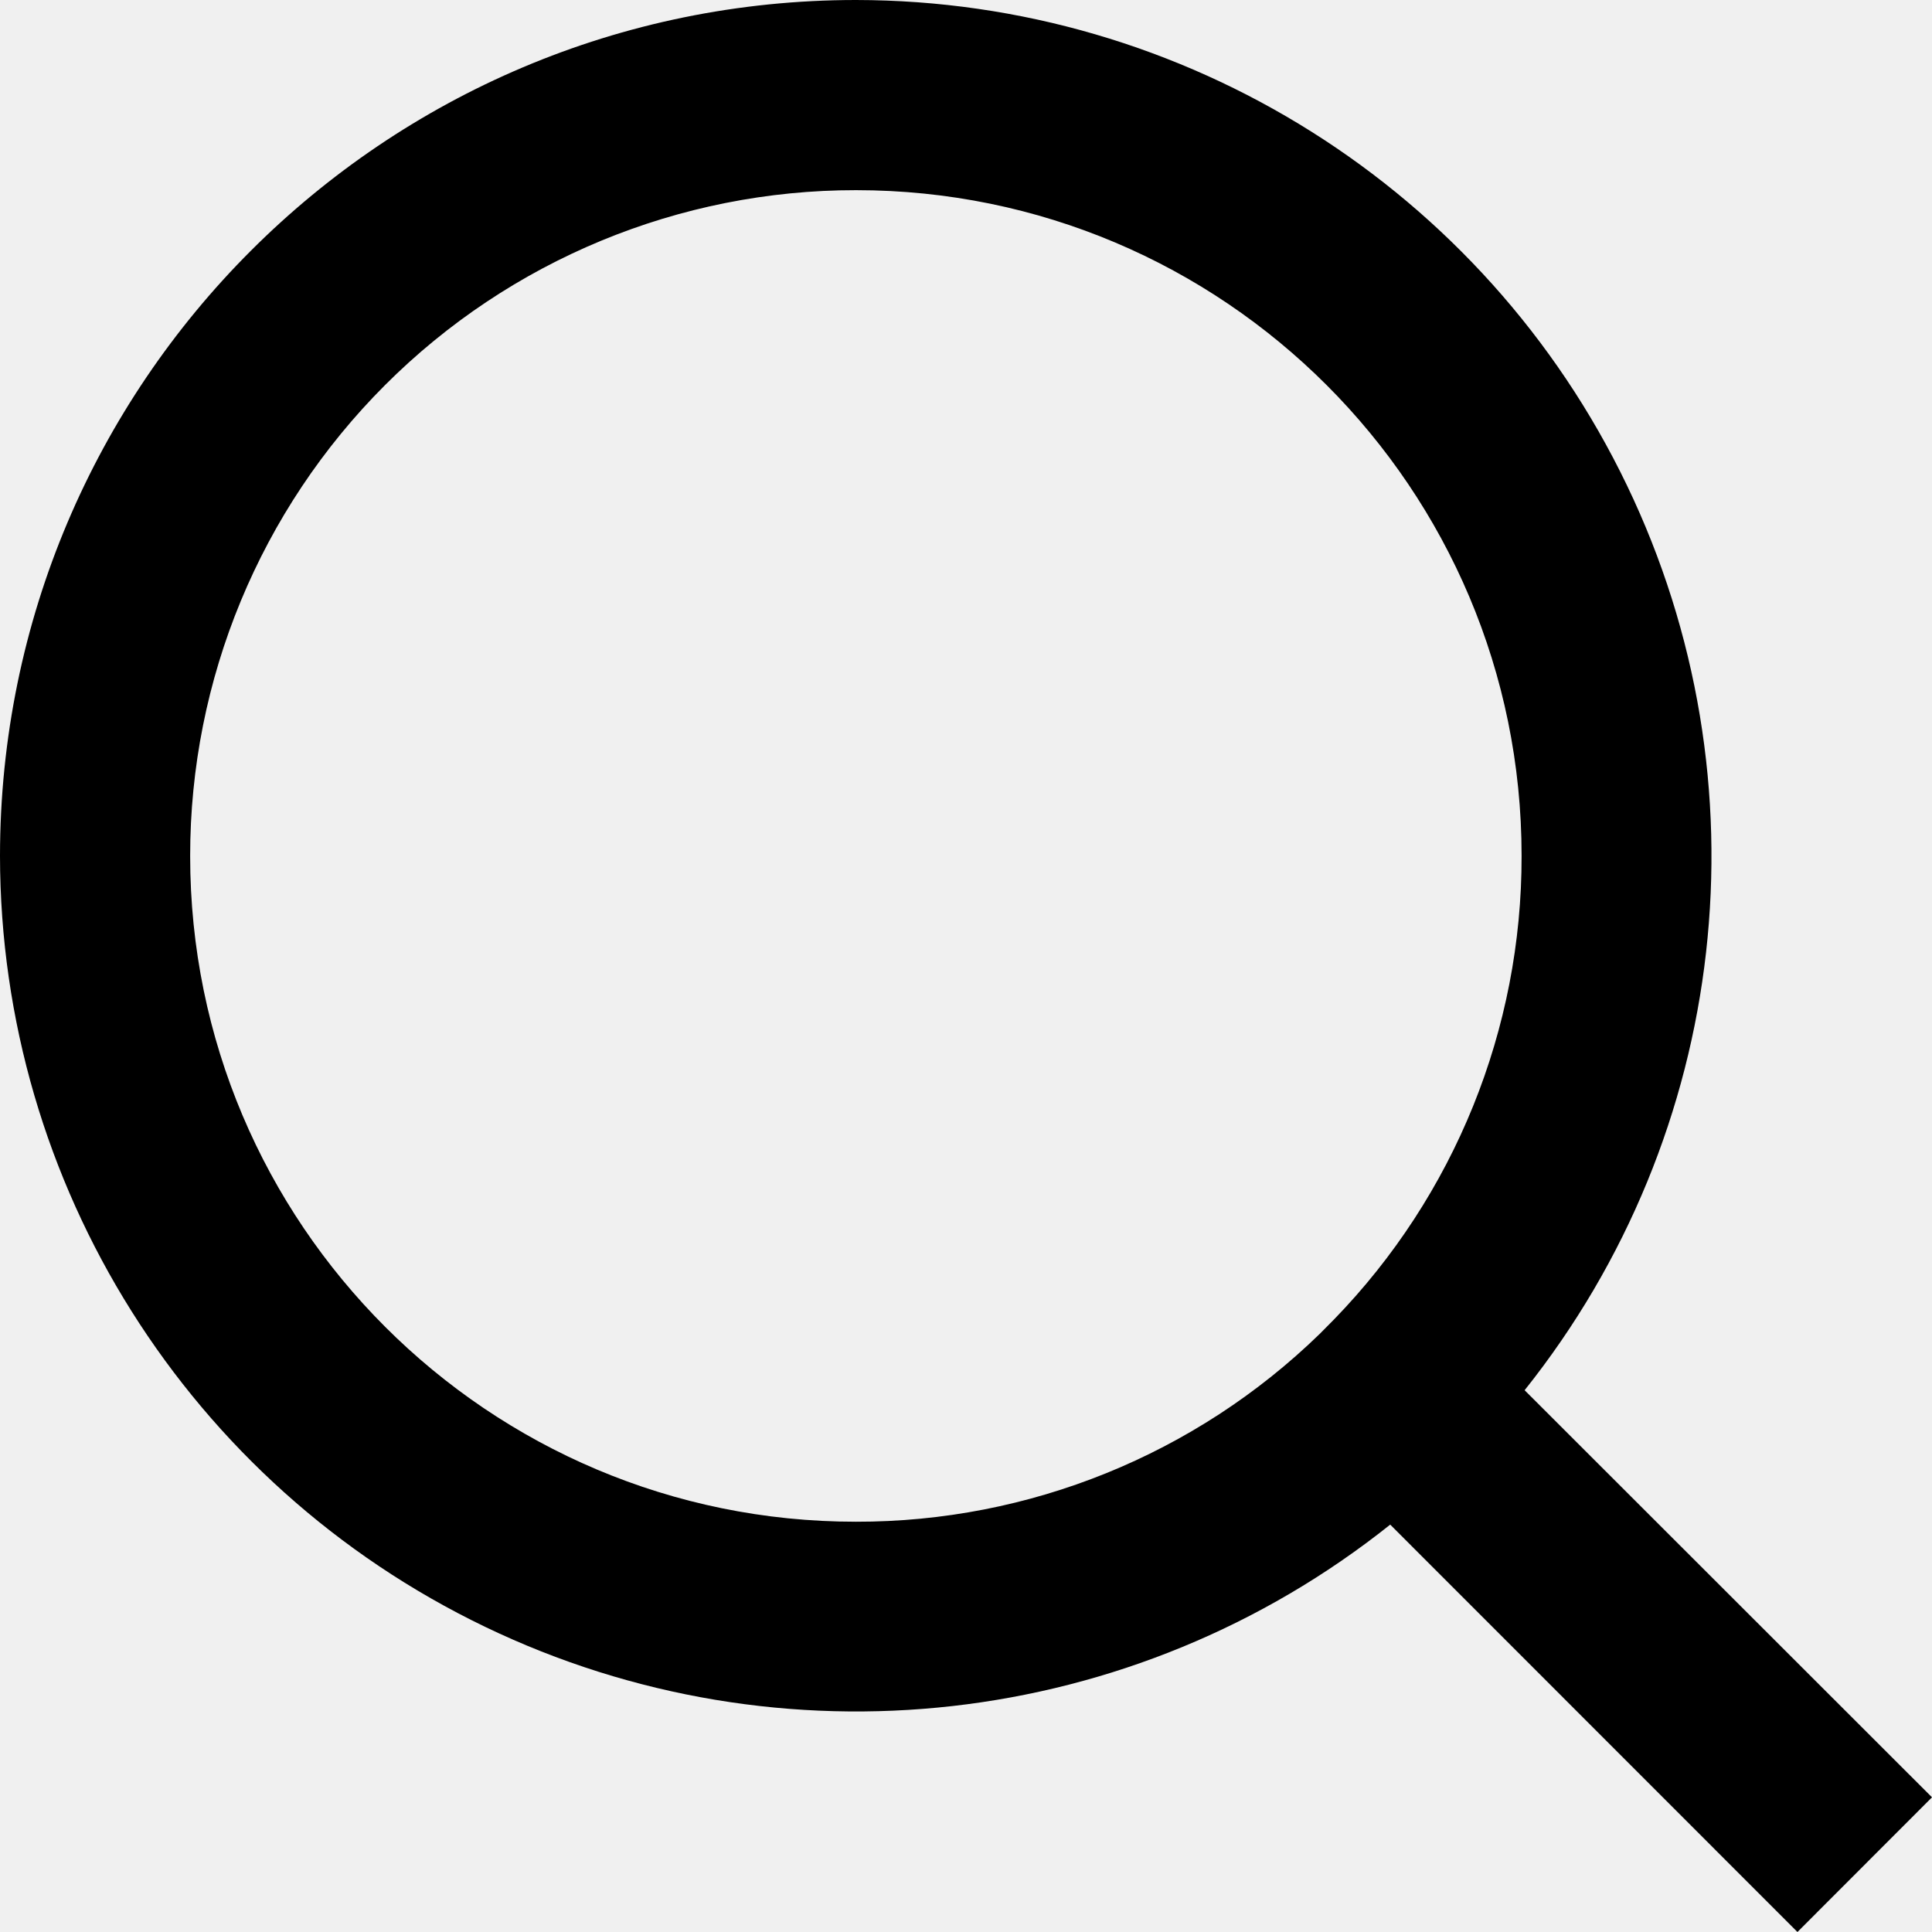
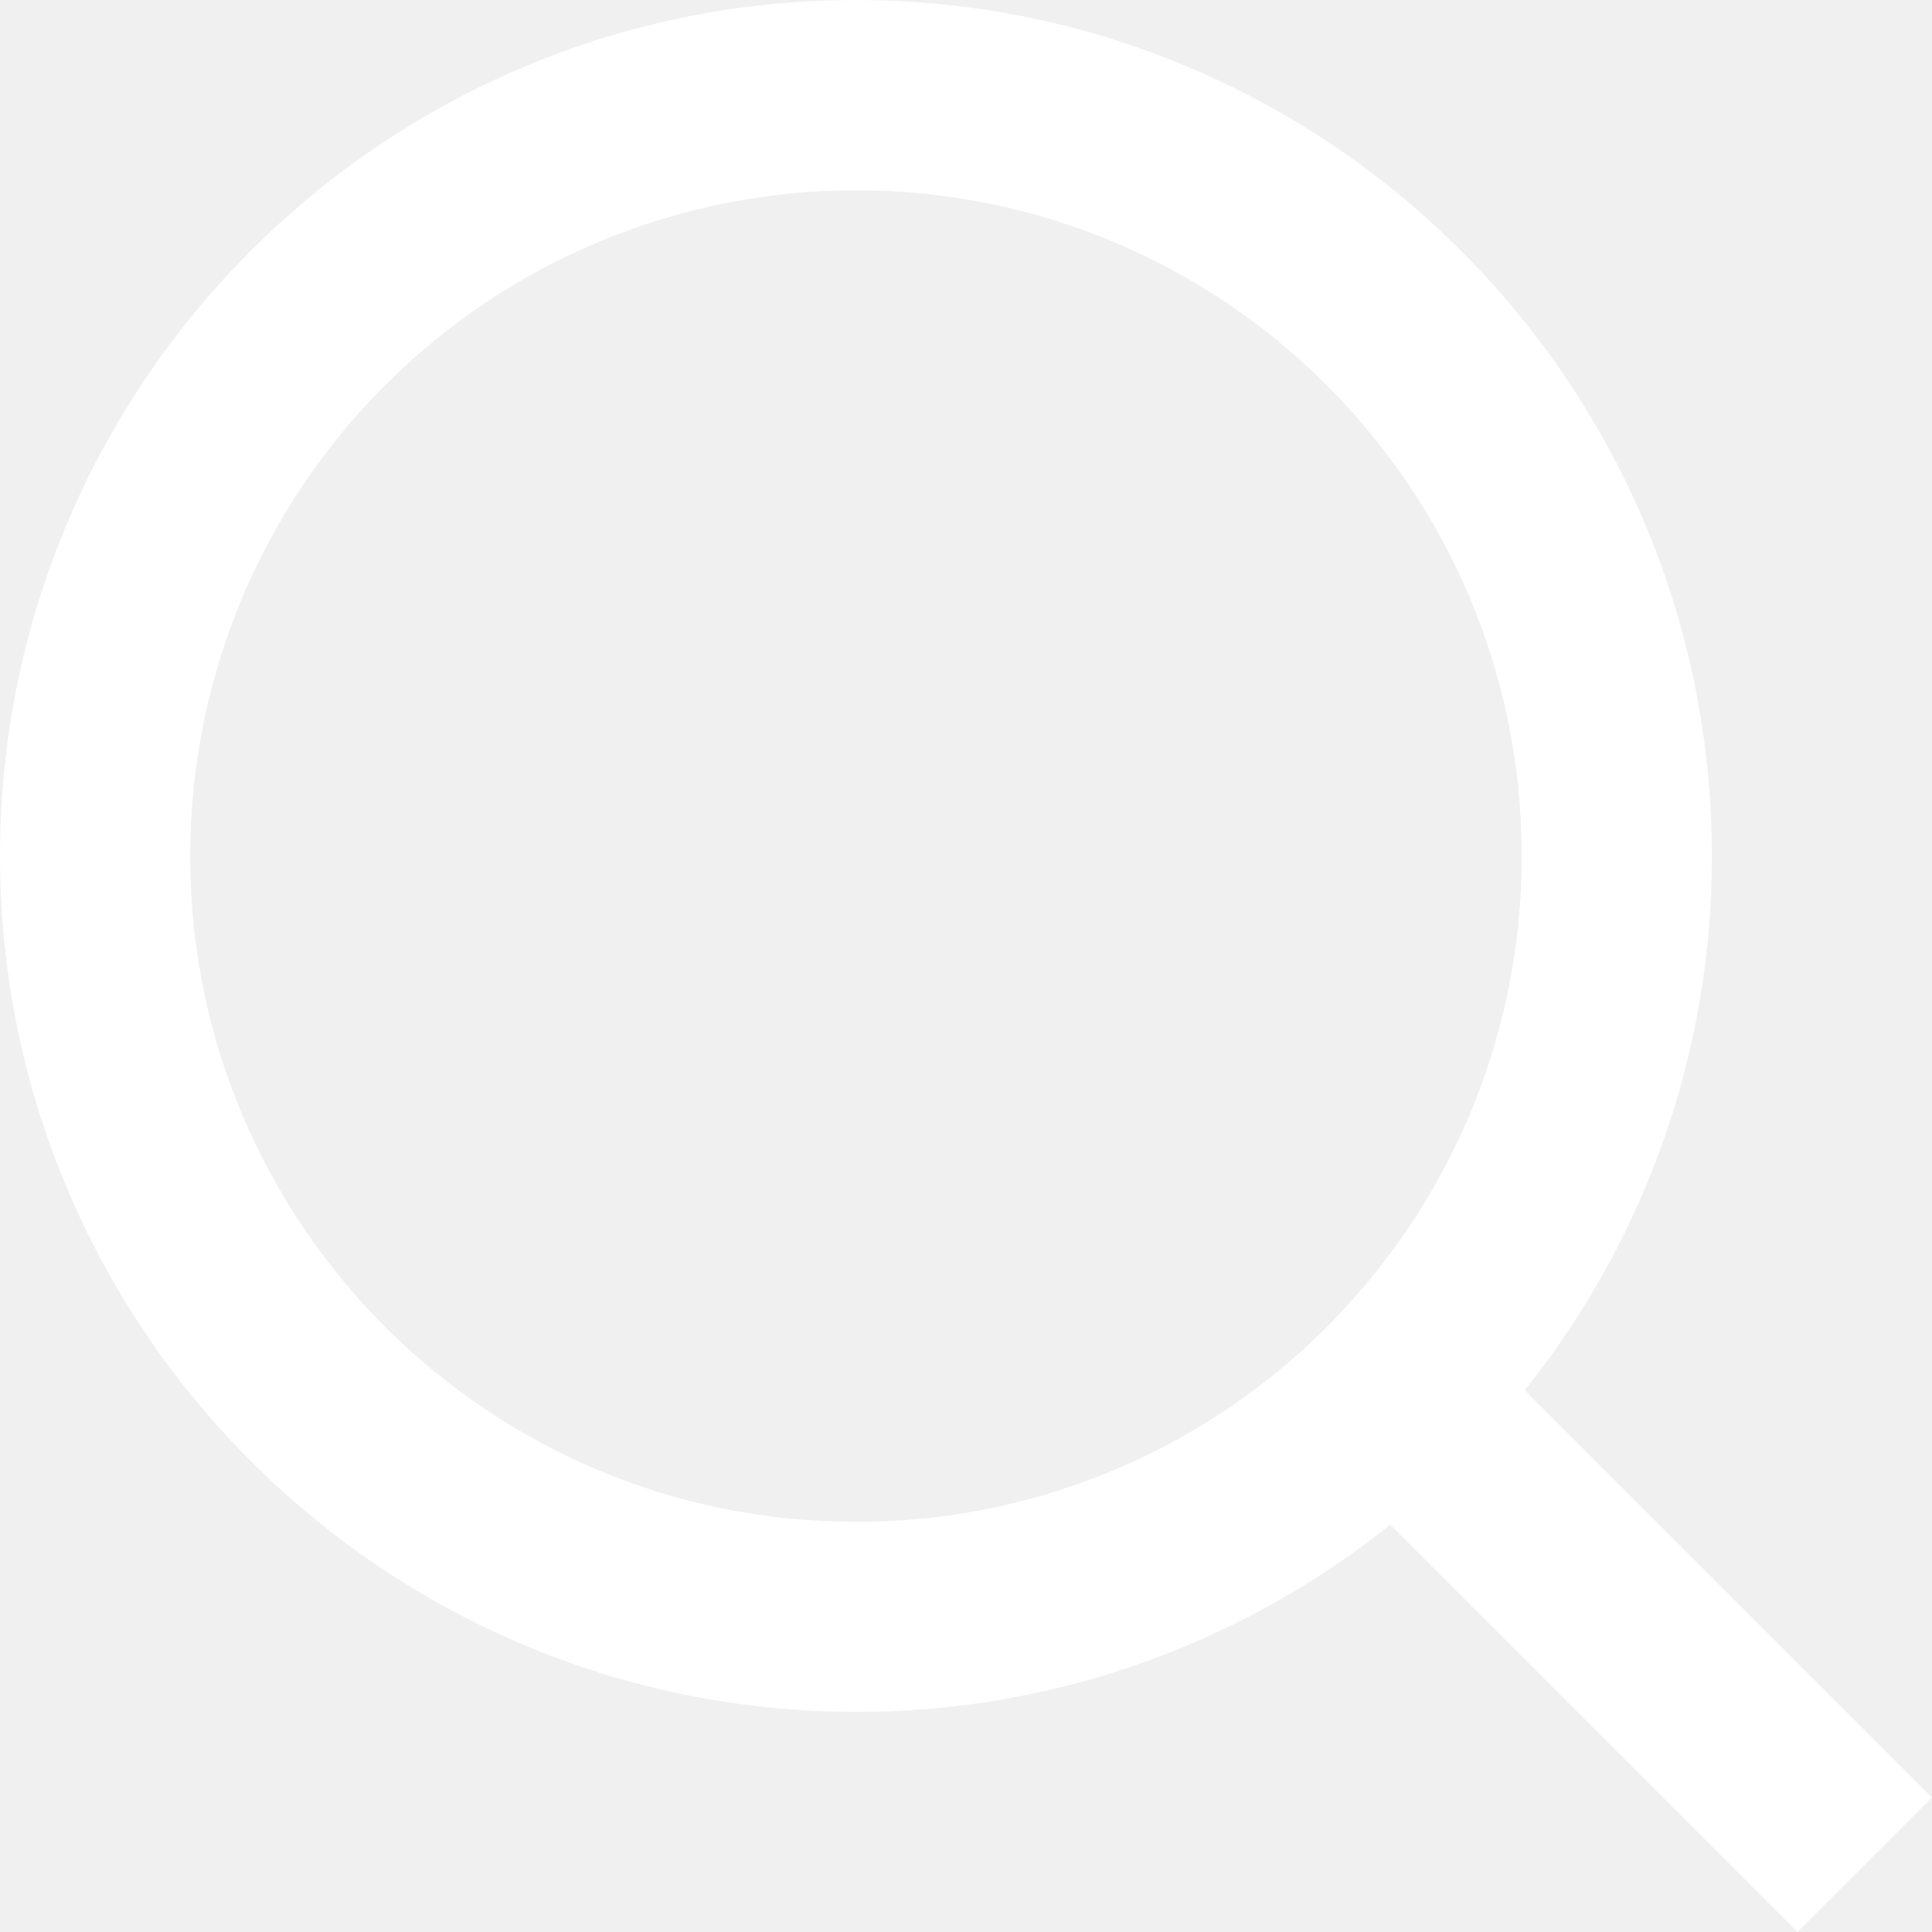
- <svg xmlns="http://www.w3.org/2000/svg" width="14" height="14" fill="none">
-   <path d="M11.048 10.074L14 13.024l-.975.976-2.951-2.952A6.205 6.205 0 010 6.202 6.205 6.205 0 016.203 0a6.205 6.205 0 014.845 10.074zm-1.382-.512a4.808 4.808 0 001.36-3.36 4.823 4.823 0 00-4.823-4.824 4.822 4.822 0 00-4.825 4.825 4.823 4.823 0 004.825 4.824 4.808 4.808 0 003.36-1.361l.103-.104z" fill="#000" />
+ <svg xmlns="http://www.w3.org/2000/svg" width="16" height="16" fill="none">
+   <path d="M12.627 11.513L16 14.886 14.886 16l-3.373-3.373a7.057 7.057 0 01-4.424 1.55A7.091 7.091 0 010 7.09 7.091 7.091 0 017.089 0a7.091 7.091 0 017.088 7.089 7.057 7.057 0 01-1.55 4.424zm-1.58-.585a5.495 5.495 0 001.555-3.84A5.512 5.512 0 007.09 1.576 5.511 5.511 0 001.575 7.09a5.512 5.512 0 005.514 5.513 5.495 5.495 0 003.84-1.555l.118-.119z" fill="#fff" />
</svg>
